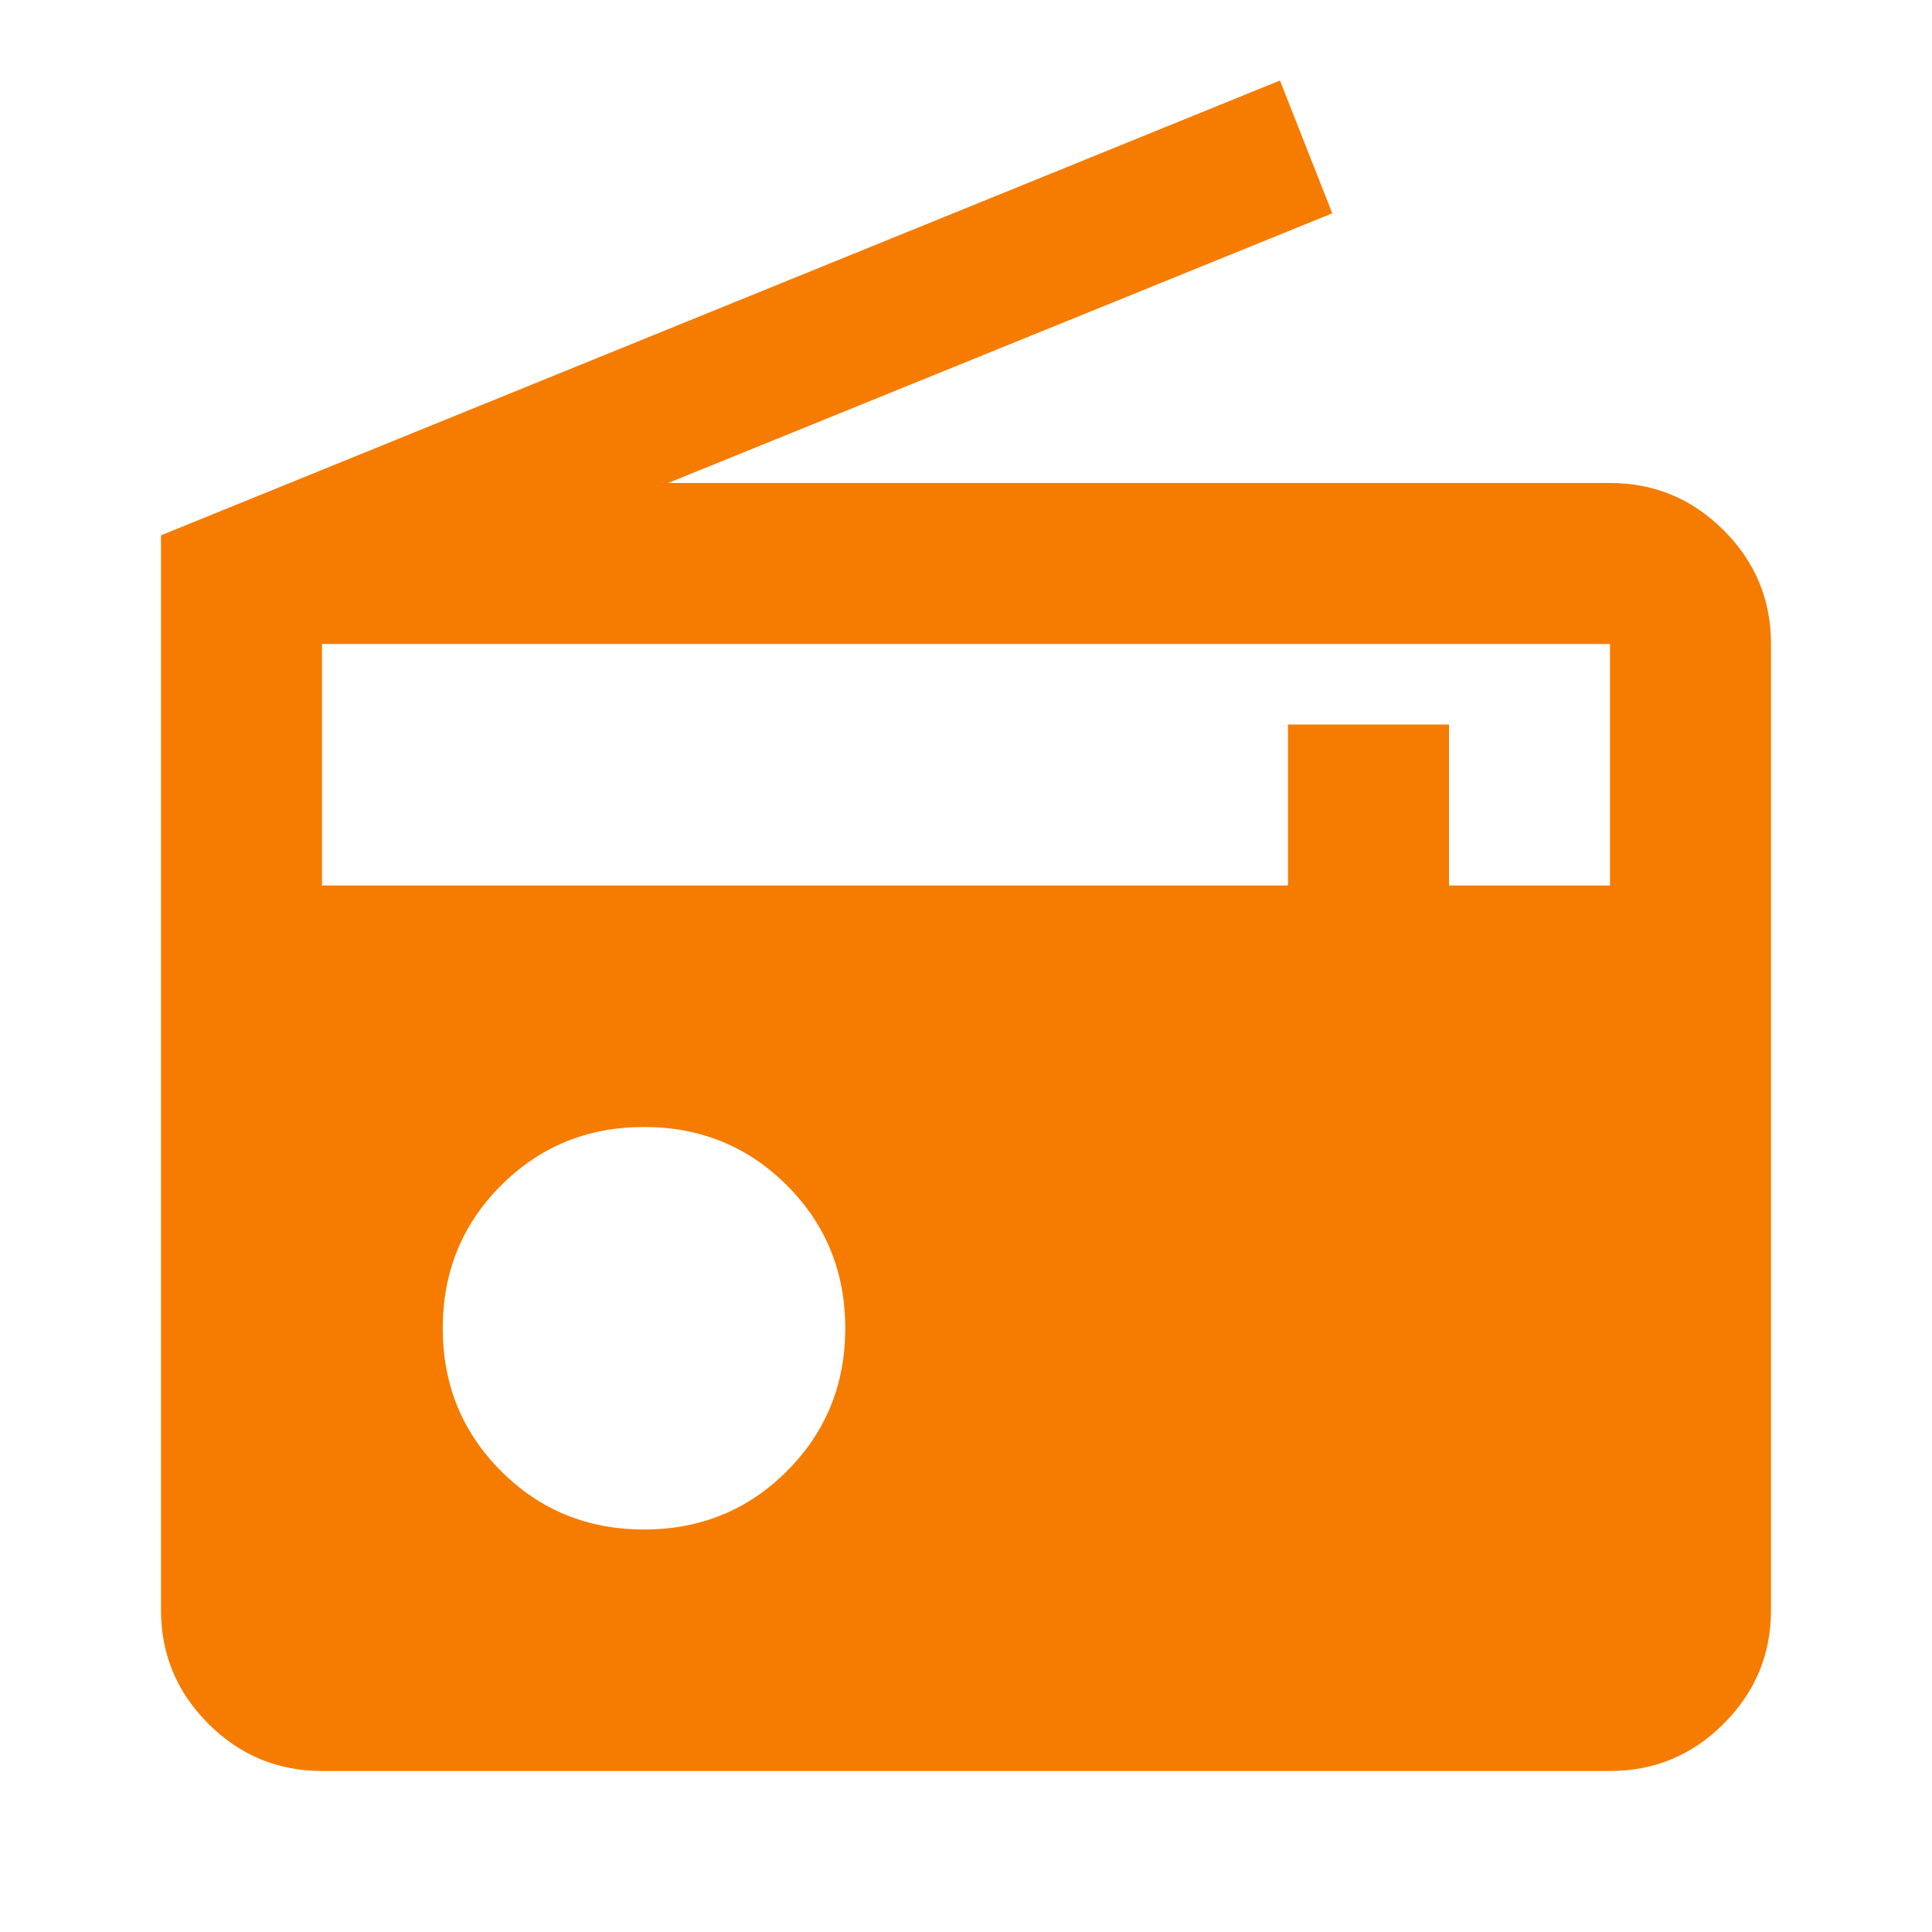
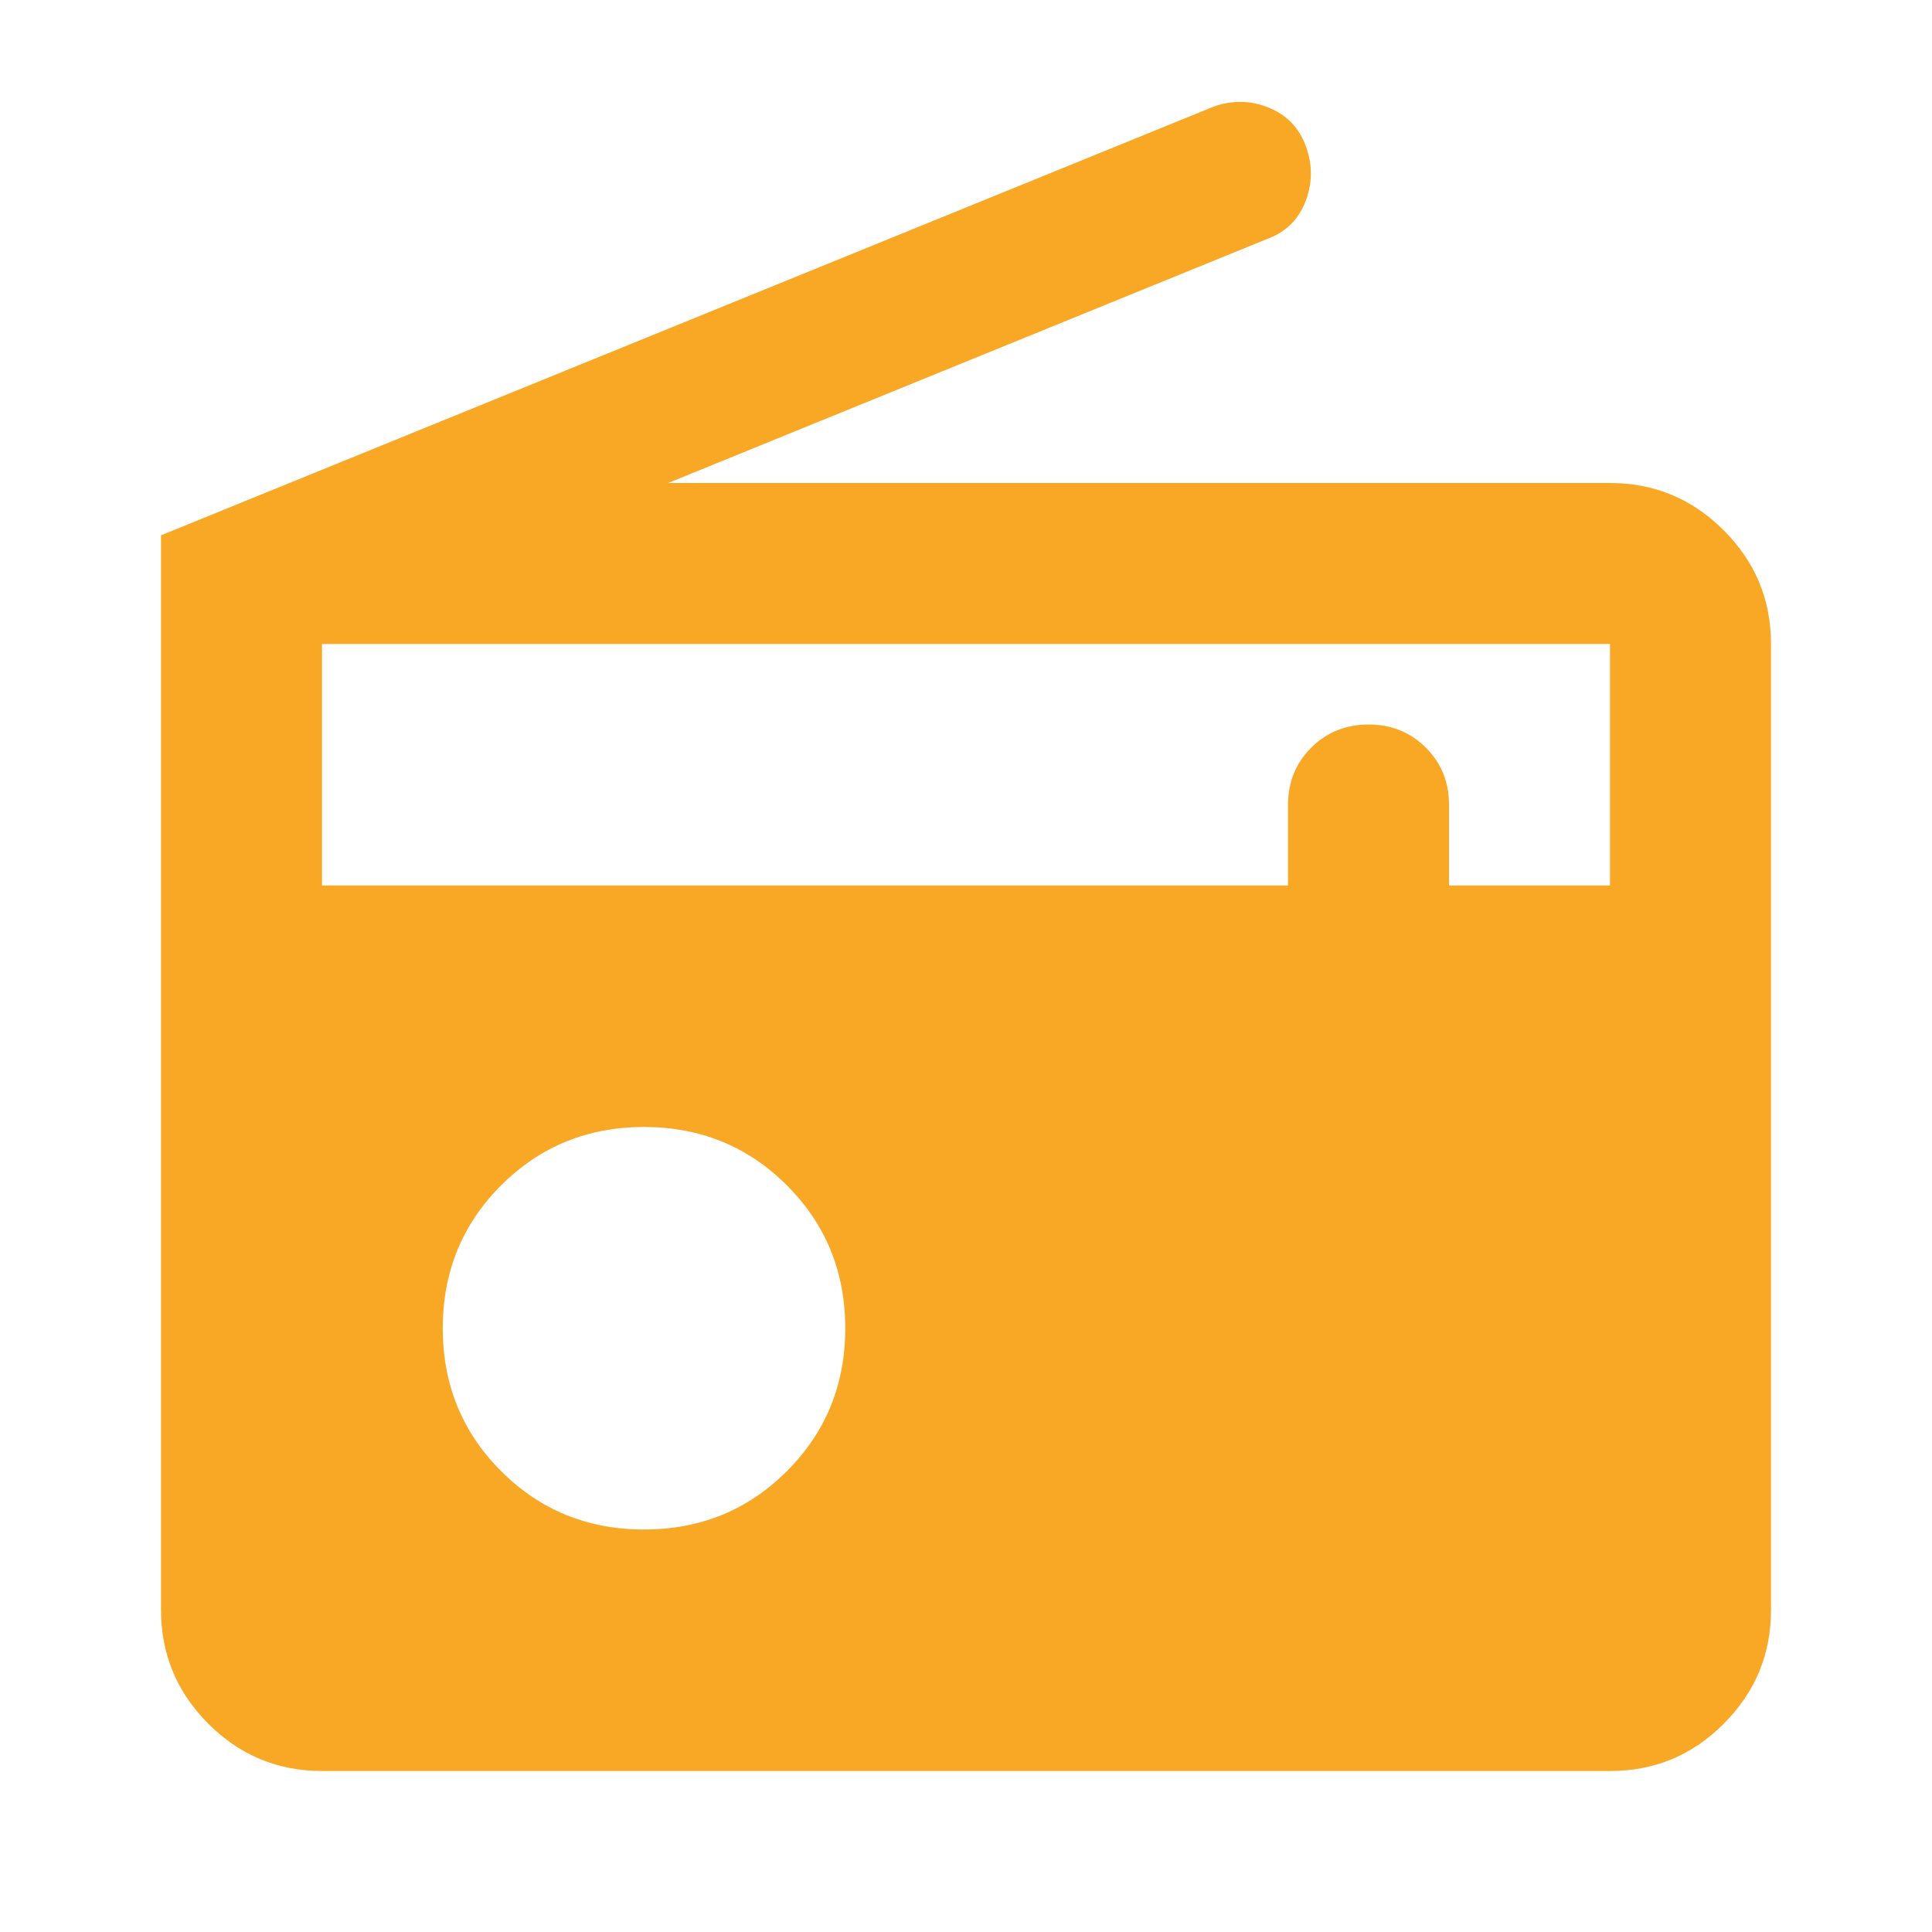
- <svg xmlns="http://www.w3.org/2000/svg" height="24px" viewBox="0 -960 960 960" width="24px" fill="#F57C00">
-   <path d="M160-80q-33 0-56.5-23.5T80-160v-534l556-226 26 66-330 134h468q33 0 56.5 23.5T880-640v480q0 33-23.5 56.5T800-80H160Zm231-149q29-29 29-71t-29-71q-29-29-71-29t-71 29q-29 29-29 71t29 71q29 29 71 29t71-29ZM160-520h480v-80h80v80h80v-120H160v120Z" />
+ <svg xmlns="http://www.w3.org/2000/svg" width="24" height="24" viewBox="0 0 24 24">
+   <path fill="#F9A825" d="M4 22q-.825 0-1.412-.587T2 20V6.65l13.075-5.325q.35-.125.688.013t.462.487t-.012.688t-.488.462L8.3 6H20q.825 0 1.413.588T22 8v12q0 .825-.587 1.413T20 22zm5.775-3.725q.725-.725.725-1.775t-.725-1.775T8 14t-1.775.725T5.5 16.5t.725 1.775T8 19t1.775-.725M4 11h12v-1q0-.425.288-.712T17 9t.713.288T18 10v1h2V8H4z" />
</svg>
